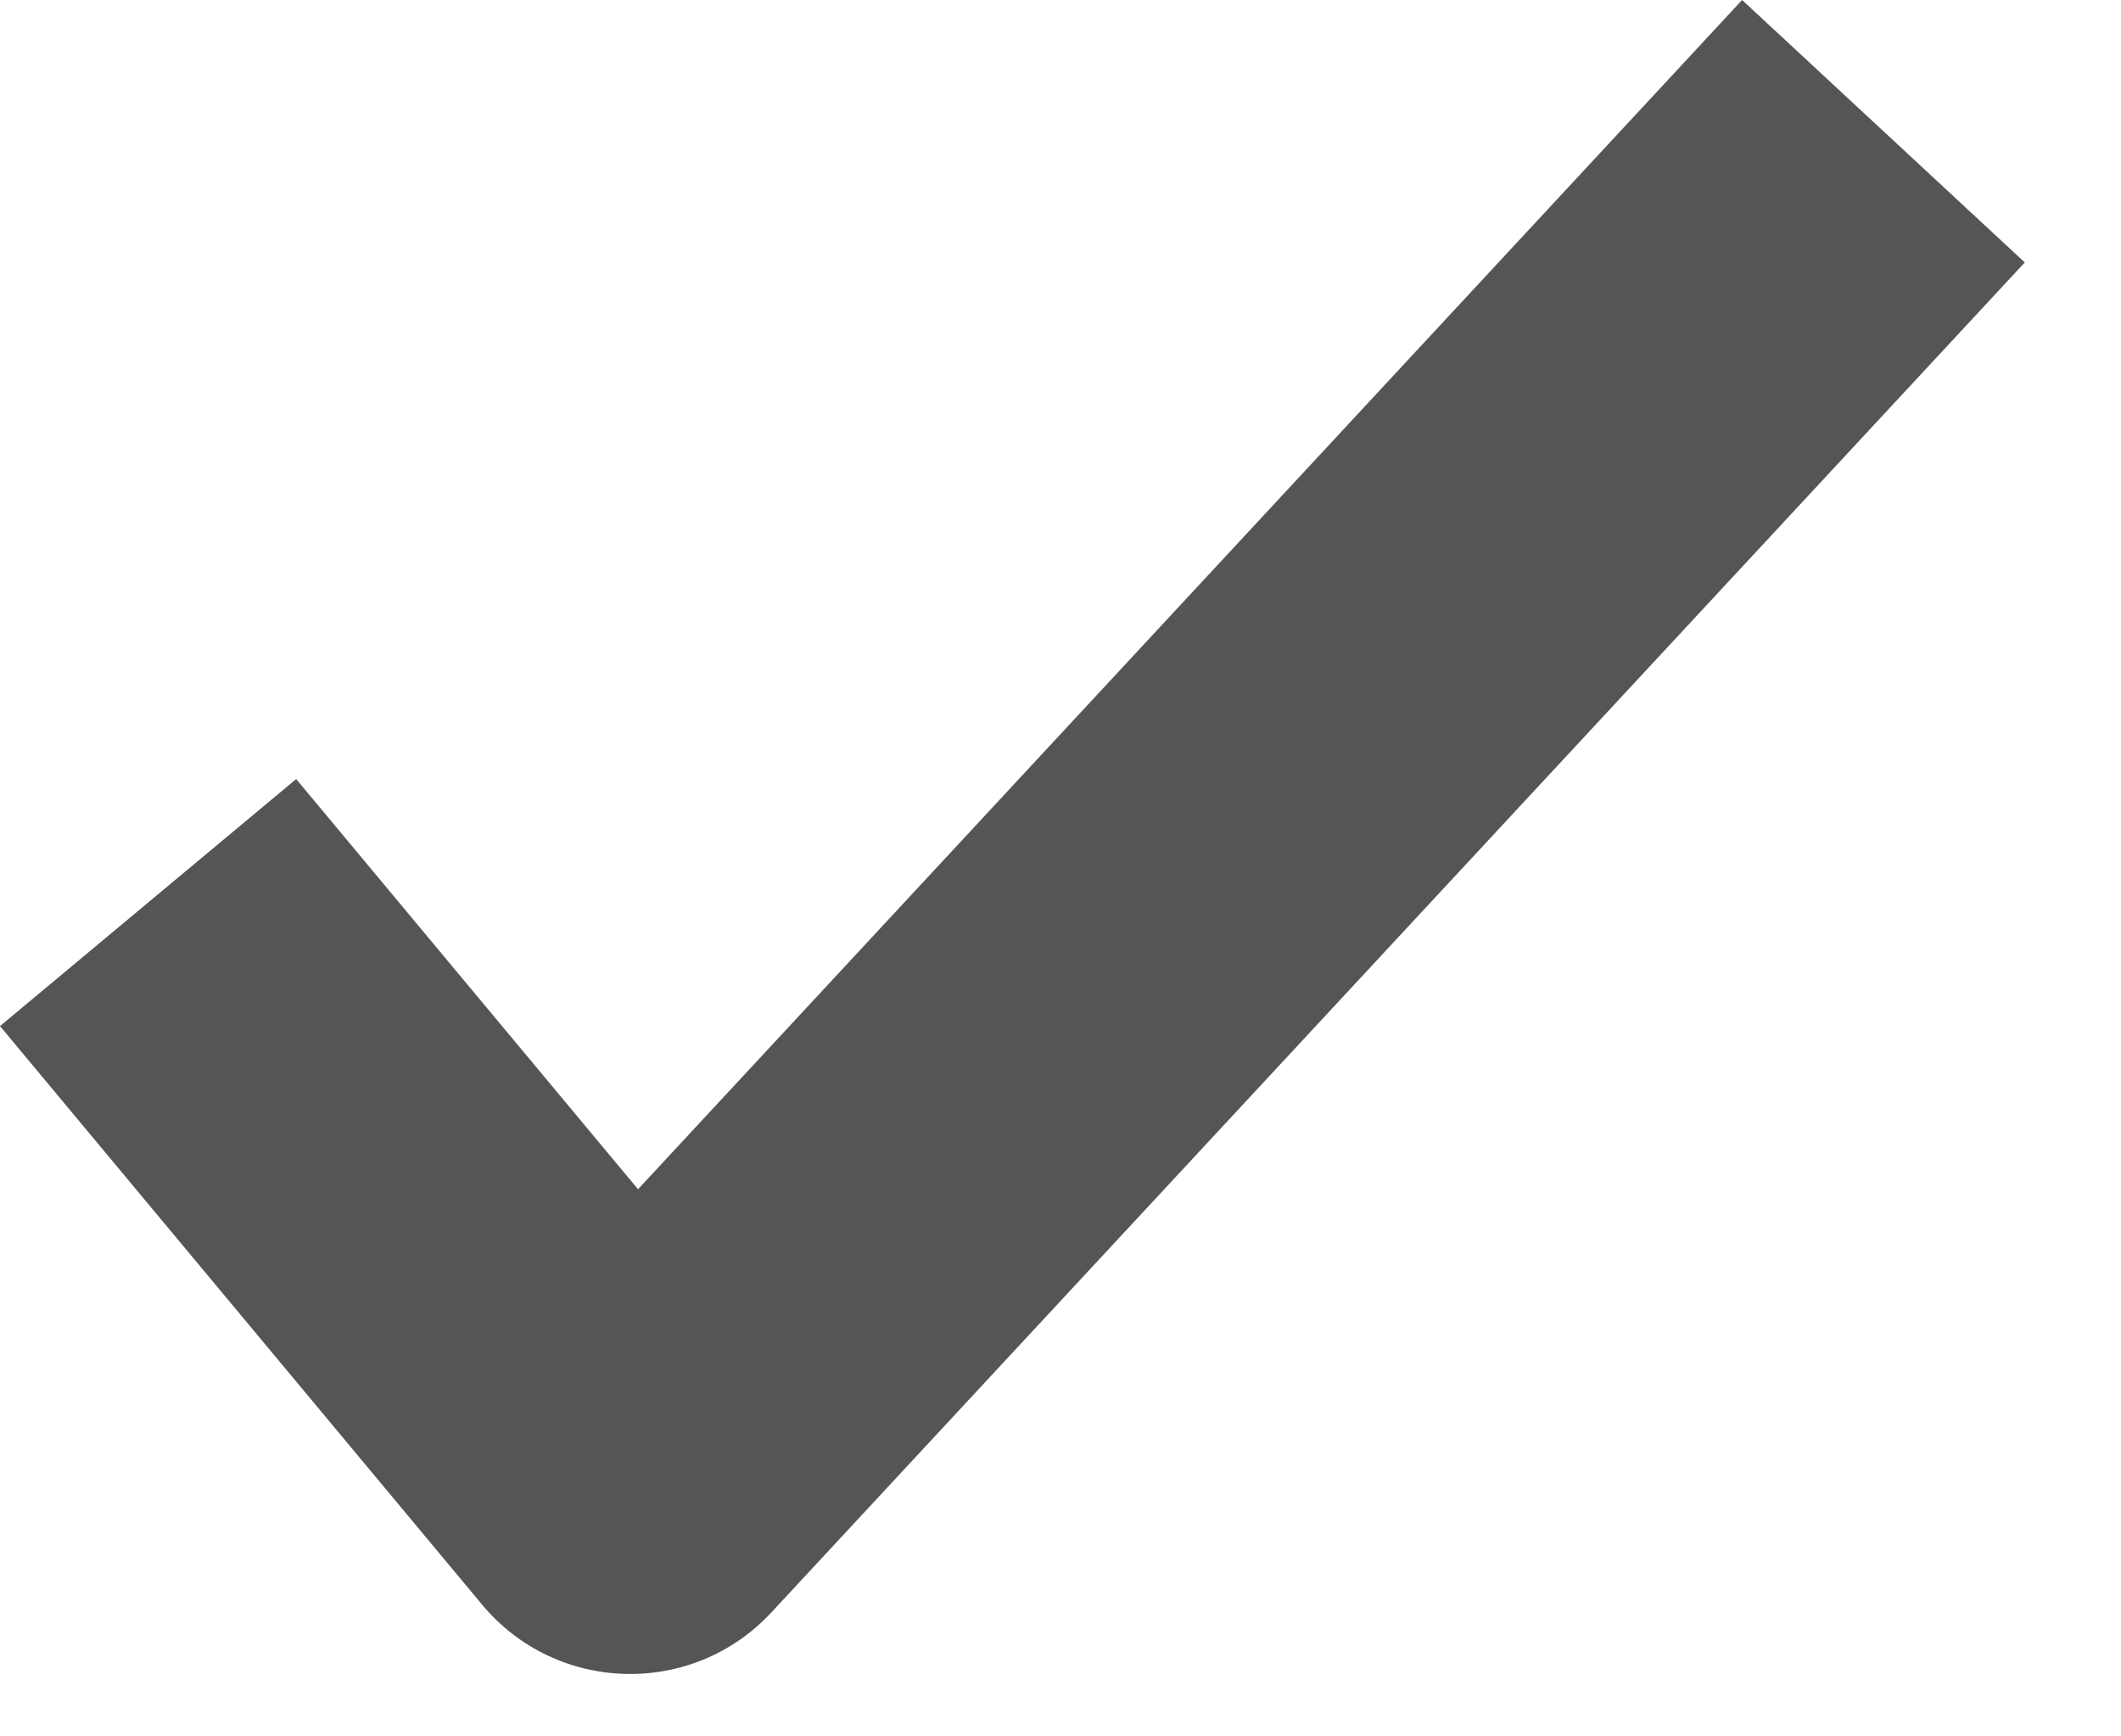
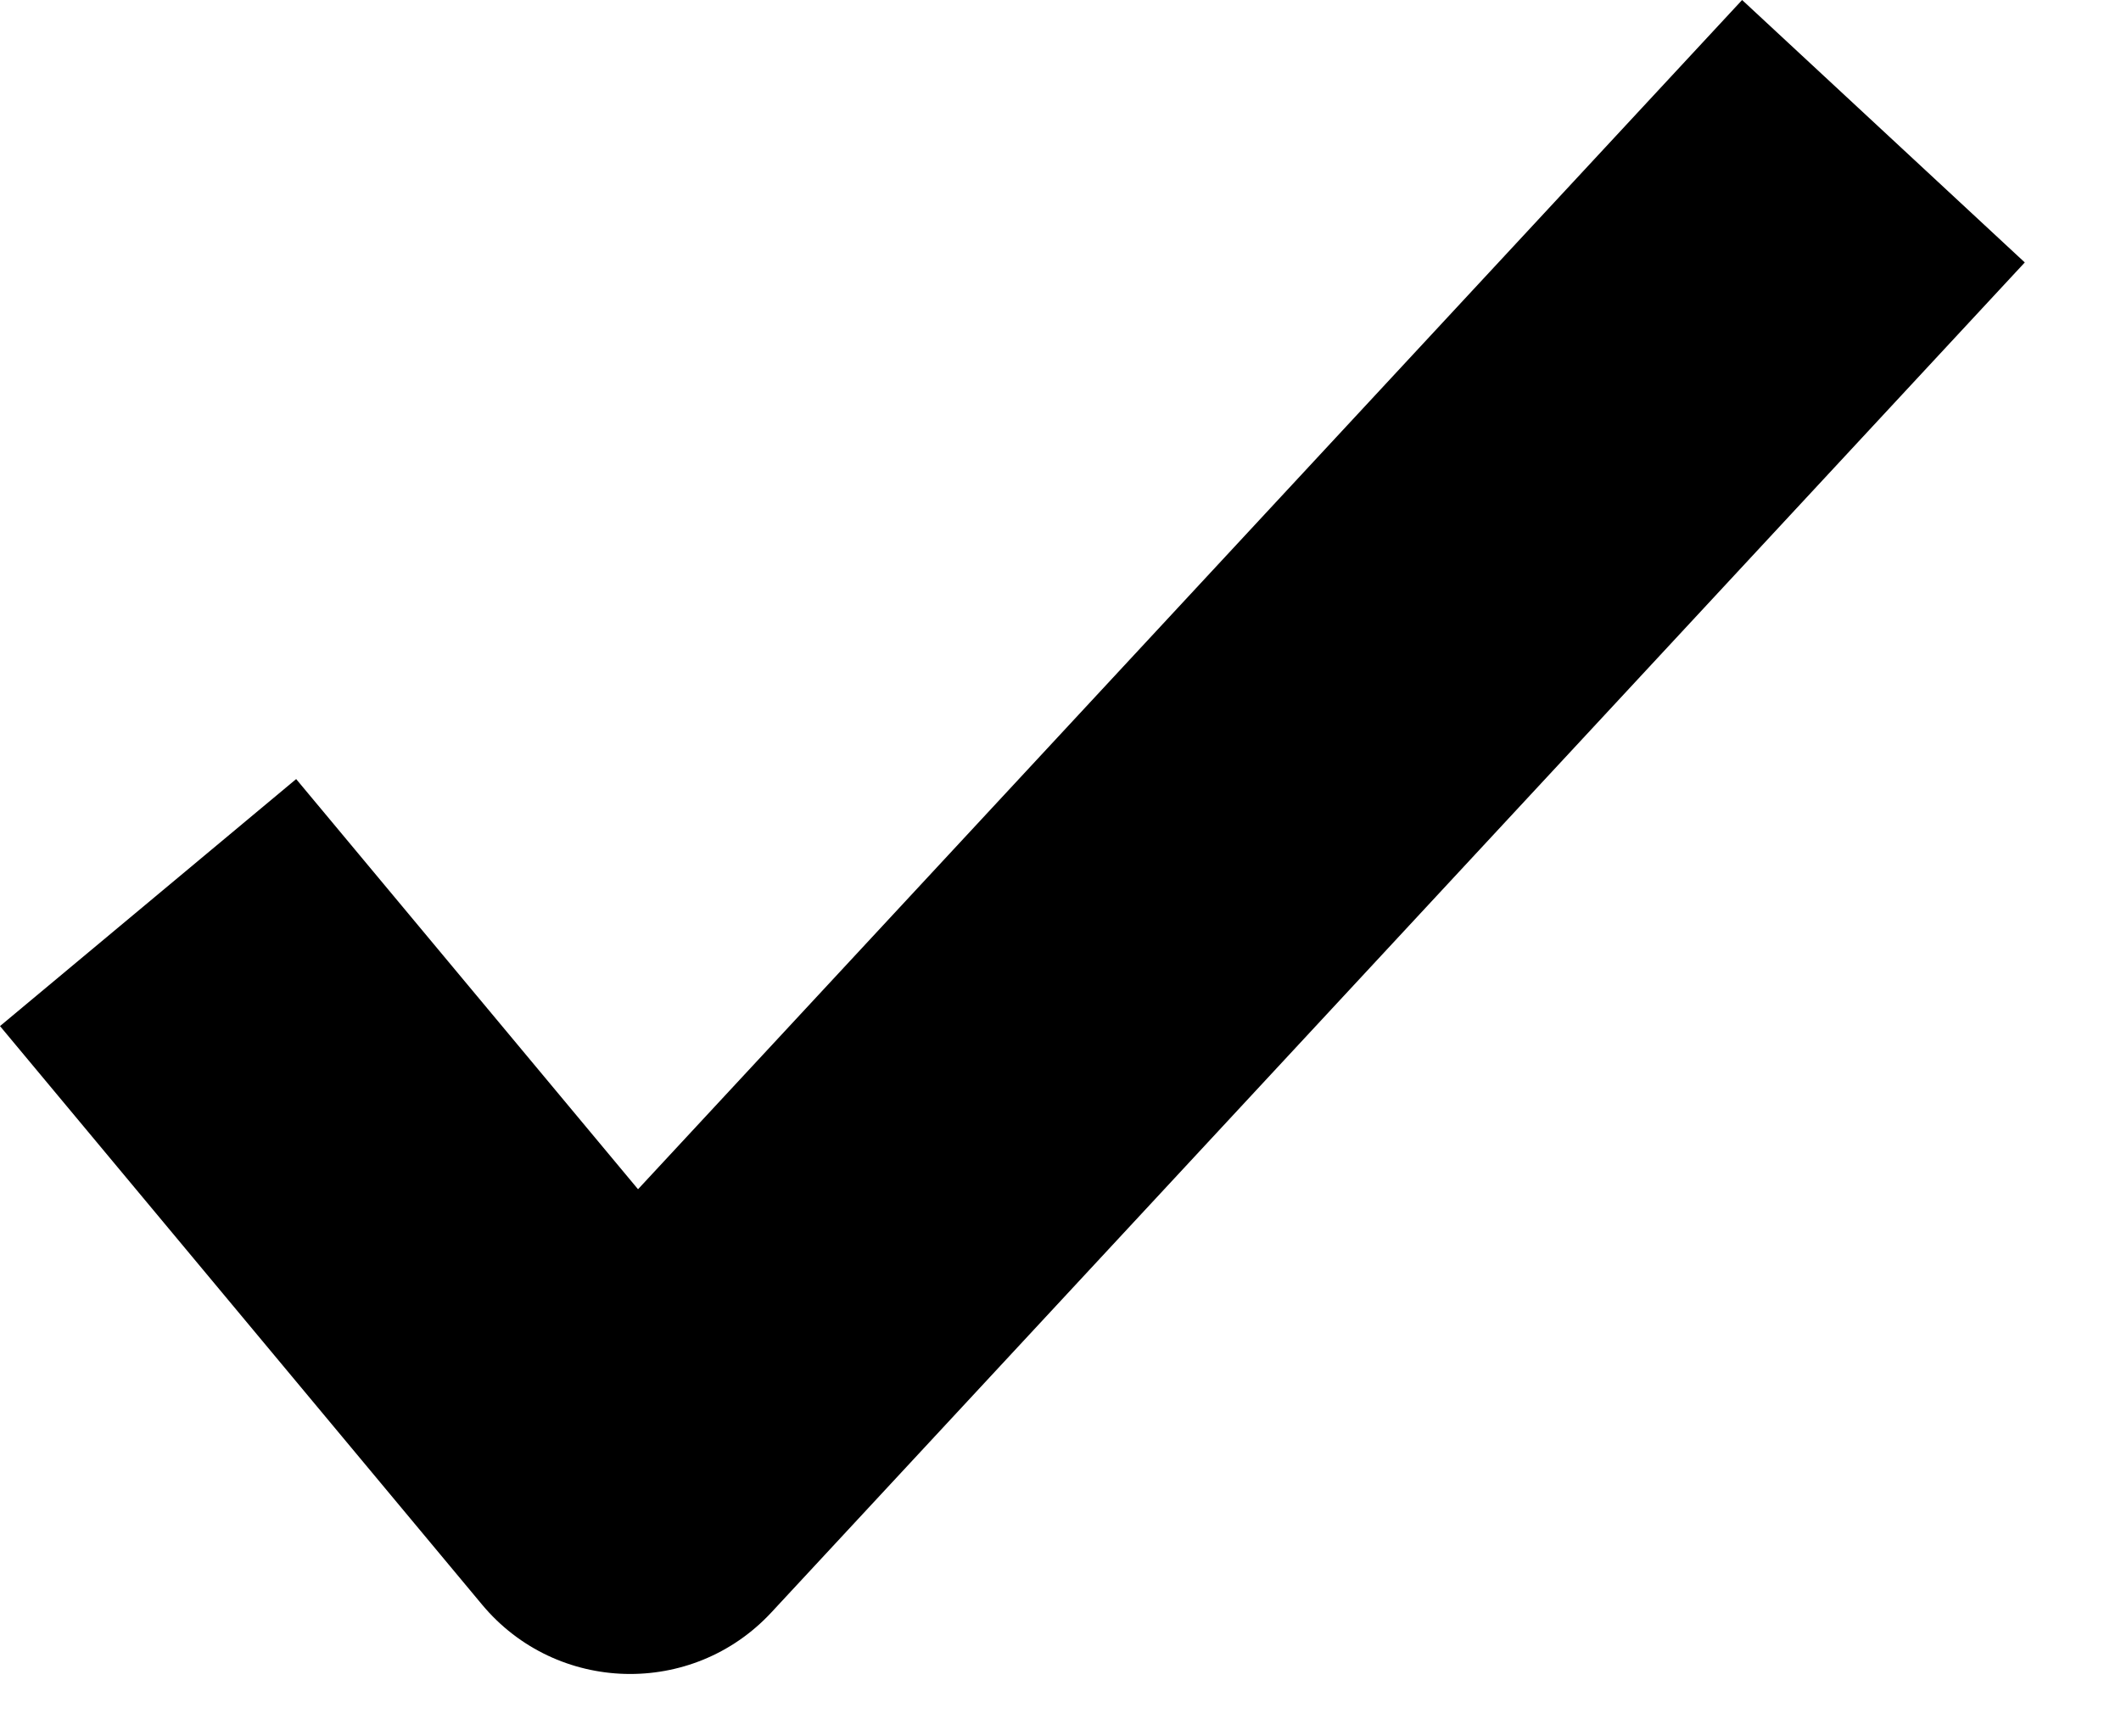
<svg xmlns="http://www.w3.org/2000/svg" width="11px" height="9px" viewBox="0 0 11 9" version="1.1">
-   <defs />
-   <g id="Page-1" stroke="none" stroke-width="1" fill="none" fill-rule="evenodd">
-     <g id="🔩-tickmark" fill="#555555" fill-rule="nonzero">
-       <path d="M1.536,4.04 L0,5.321 L2.5,8.321 C2.886,8.784 3.591,8.803 4.001,8.361 L10.501,1.361 L9.035,0 L3.309,6.167 L1.536,4.04 Z" id="Icon-tick" />
-     </g>
+   <g fill-rule="nonzero">
+     <path d="M1.536,4.04 L0,5.321 L2.5,8.321 C2.886,8.784 3.591,8.803 4.001,8.361 L10.501,1.361 L9.035,0 L3.309,6.167 L1.536,4.04 Z" id="Icon-tick" />
  </g>
</svg>
